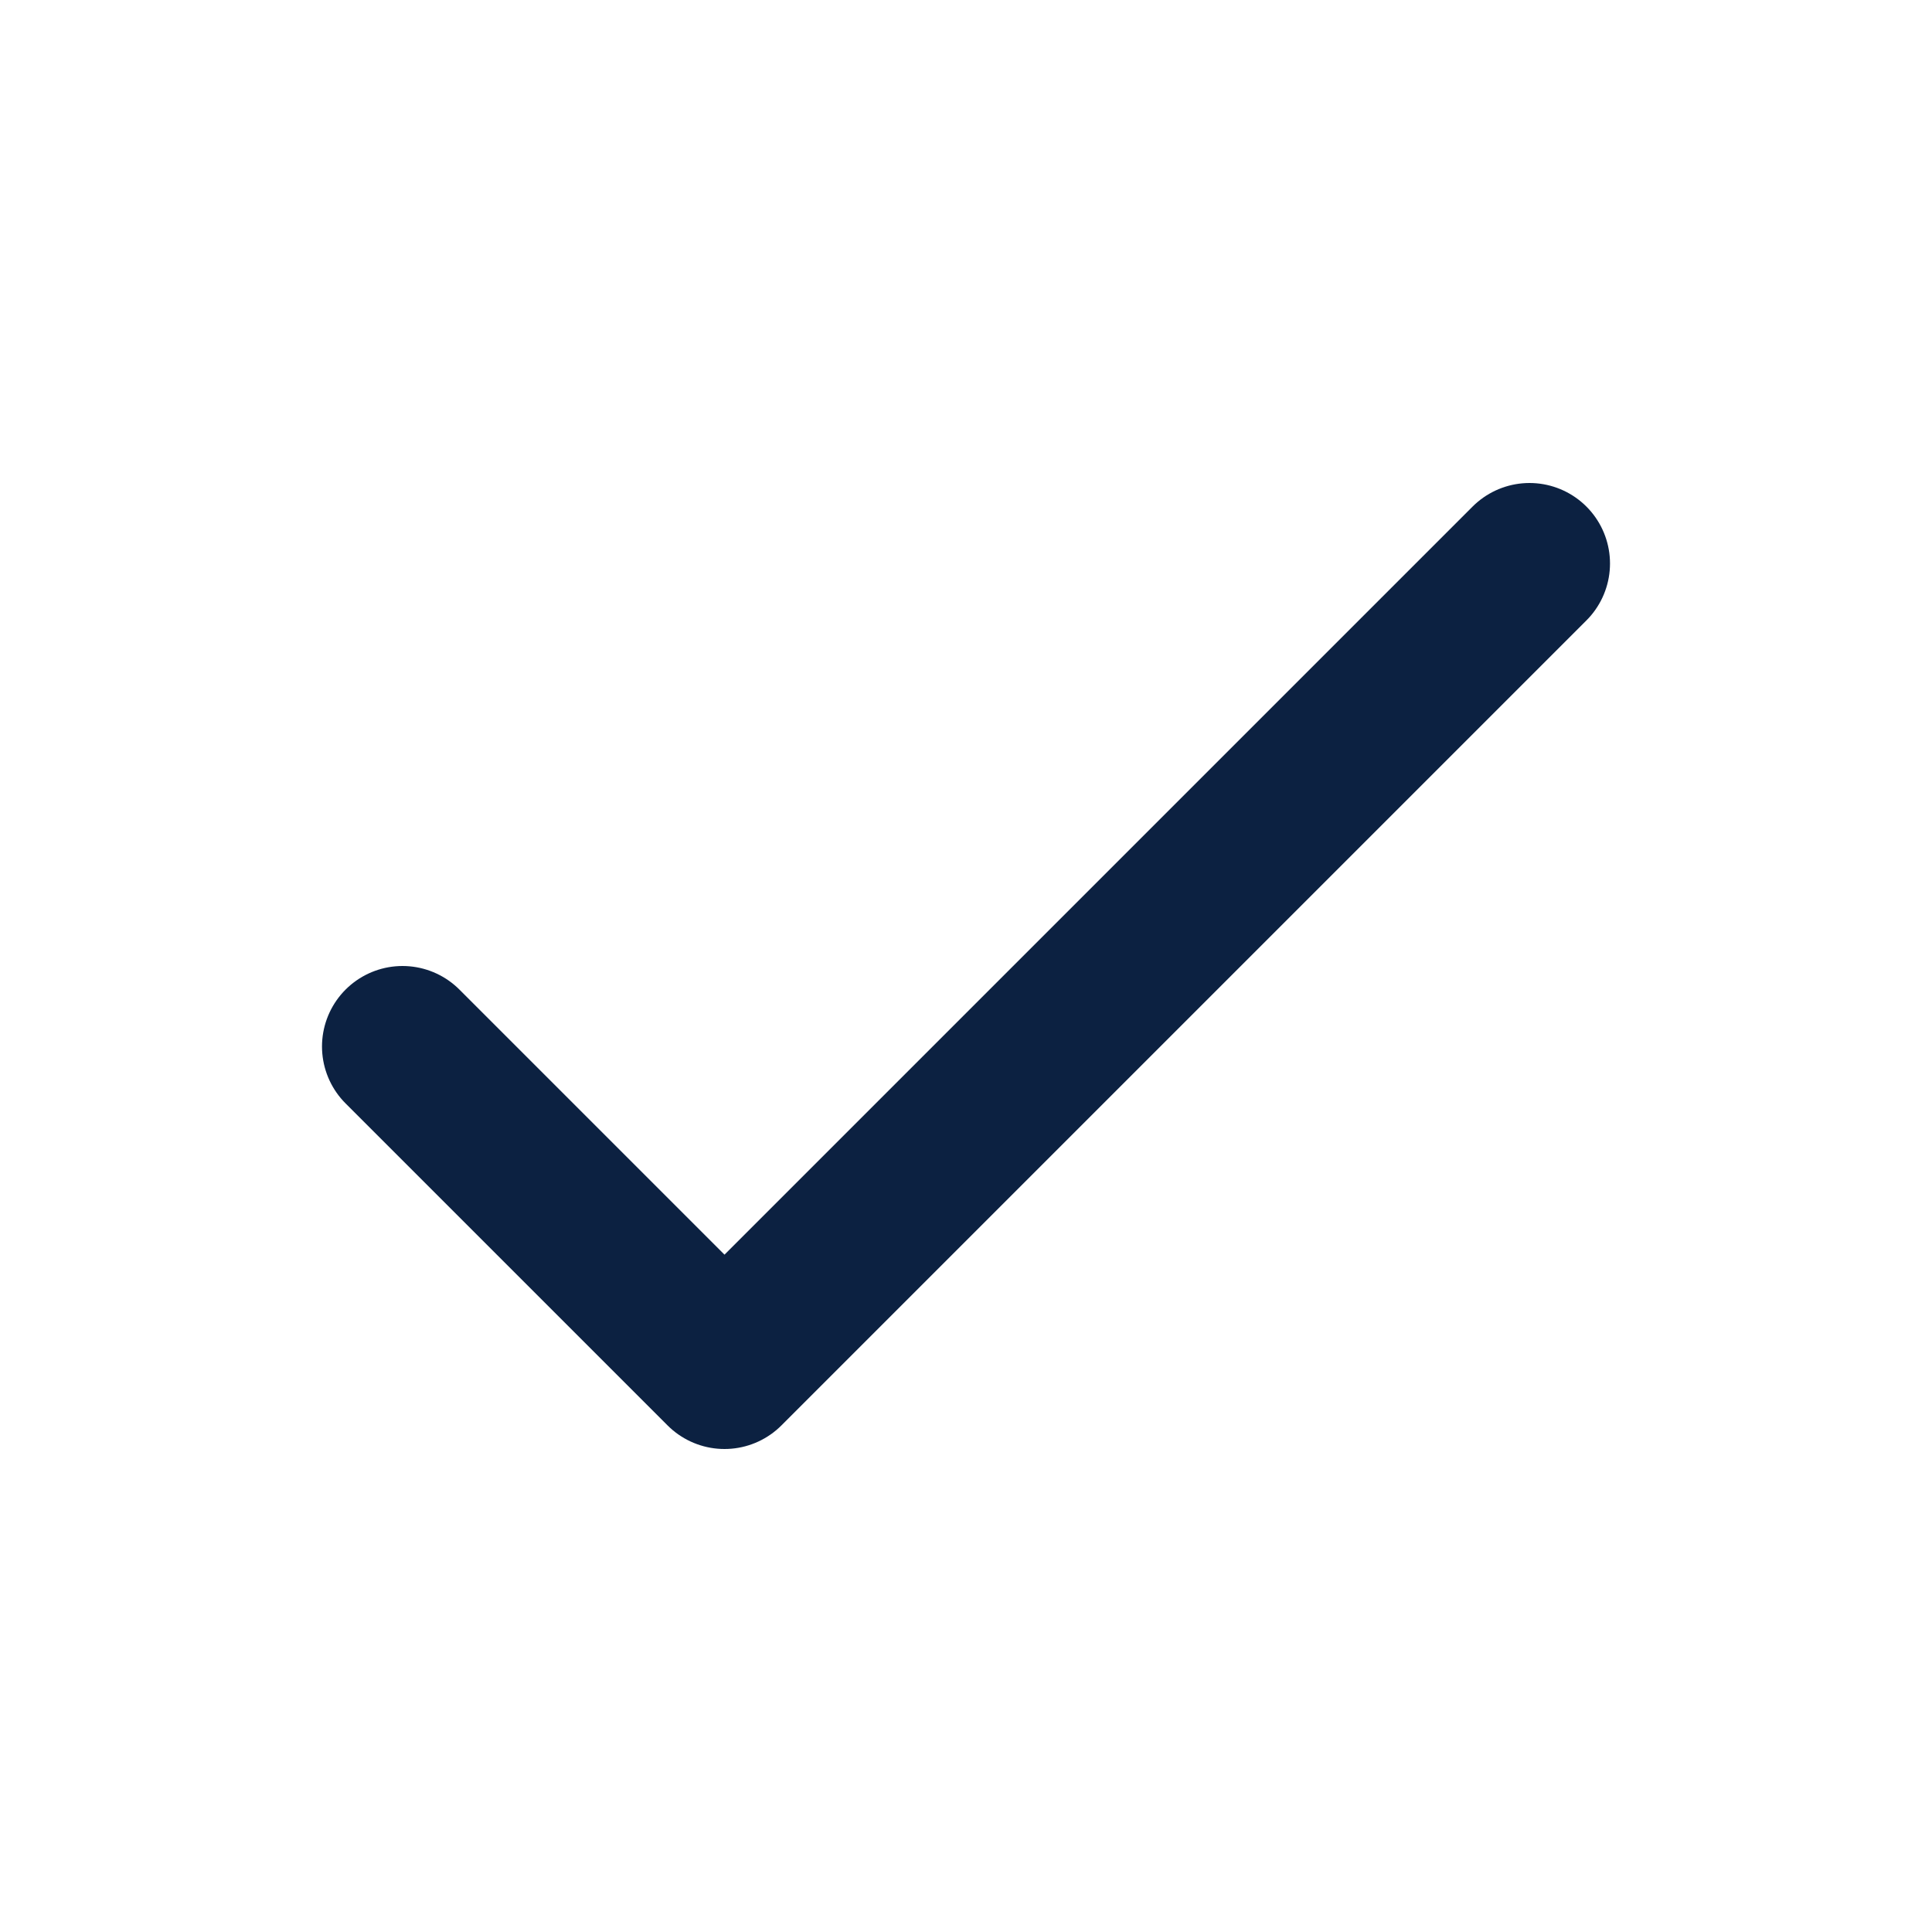
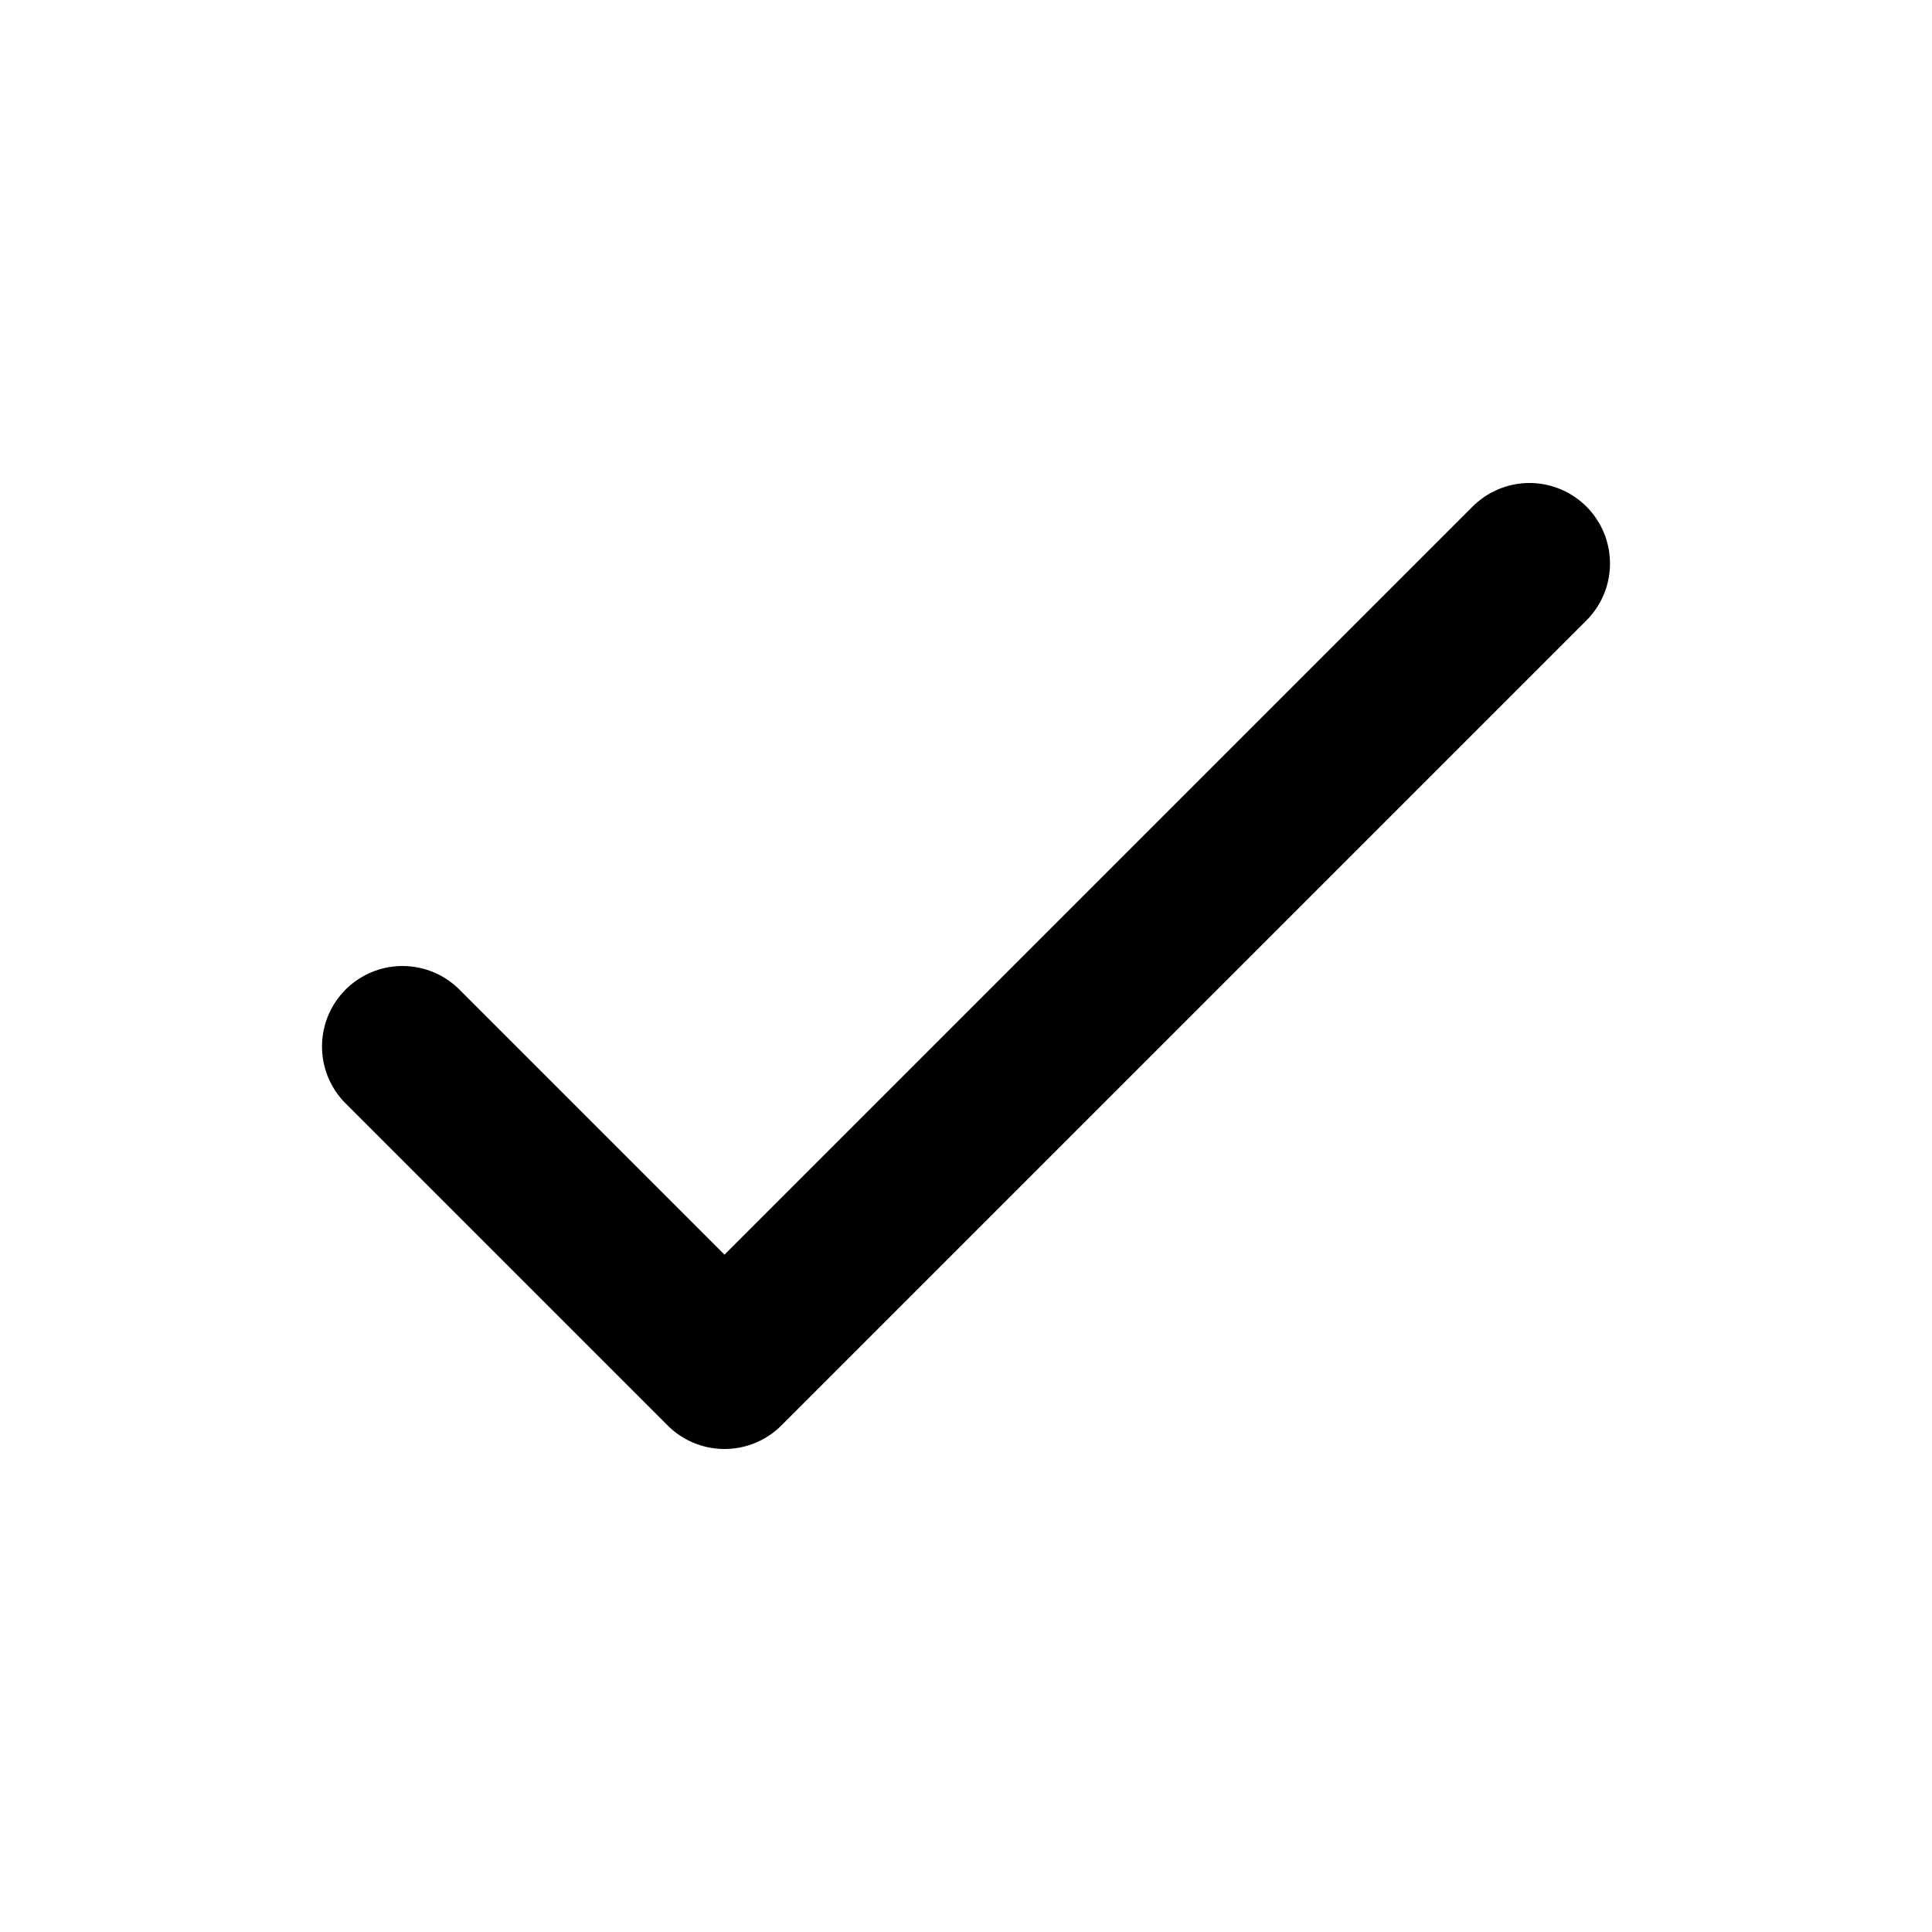
<svg xmlns="http://www.w3.org/2000/svg" width="24" height="24" viewBox="0 0 24 24" fill="none">
  <g id="Check">
-     <path id="Vector" d="M5 13L9 17L19 7" stroke="#0C2141" stroke-width="2" stroke-linecap="round" stroke-linejoin="round" />
+     <path id="Vector" d="M5 13L9 17L19 7" stroke="currentColor" stroke-width="2" stroke-linecap="round" stroke-linejoin="round" />
  </g>
</svg>
